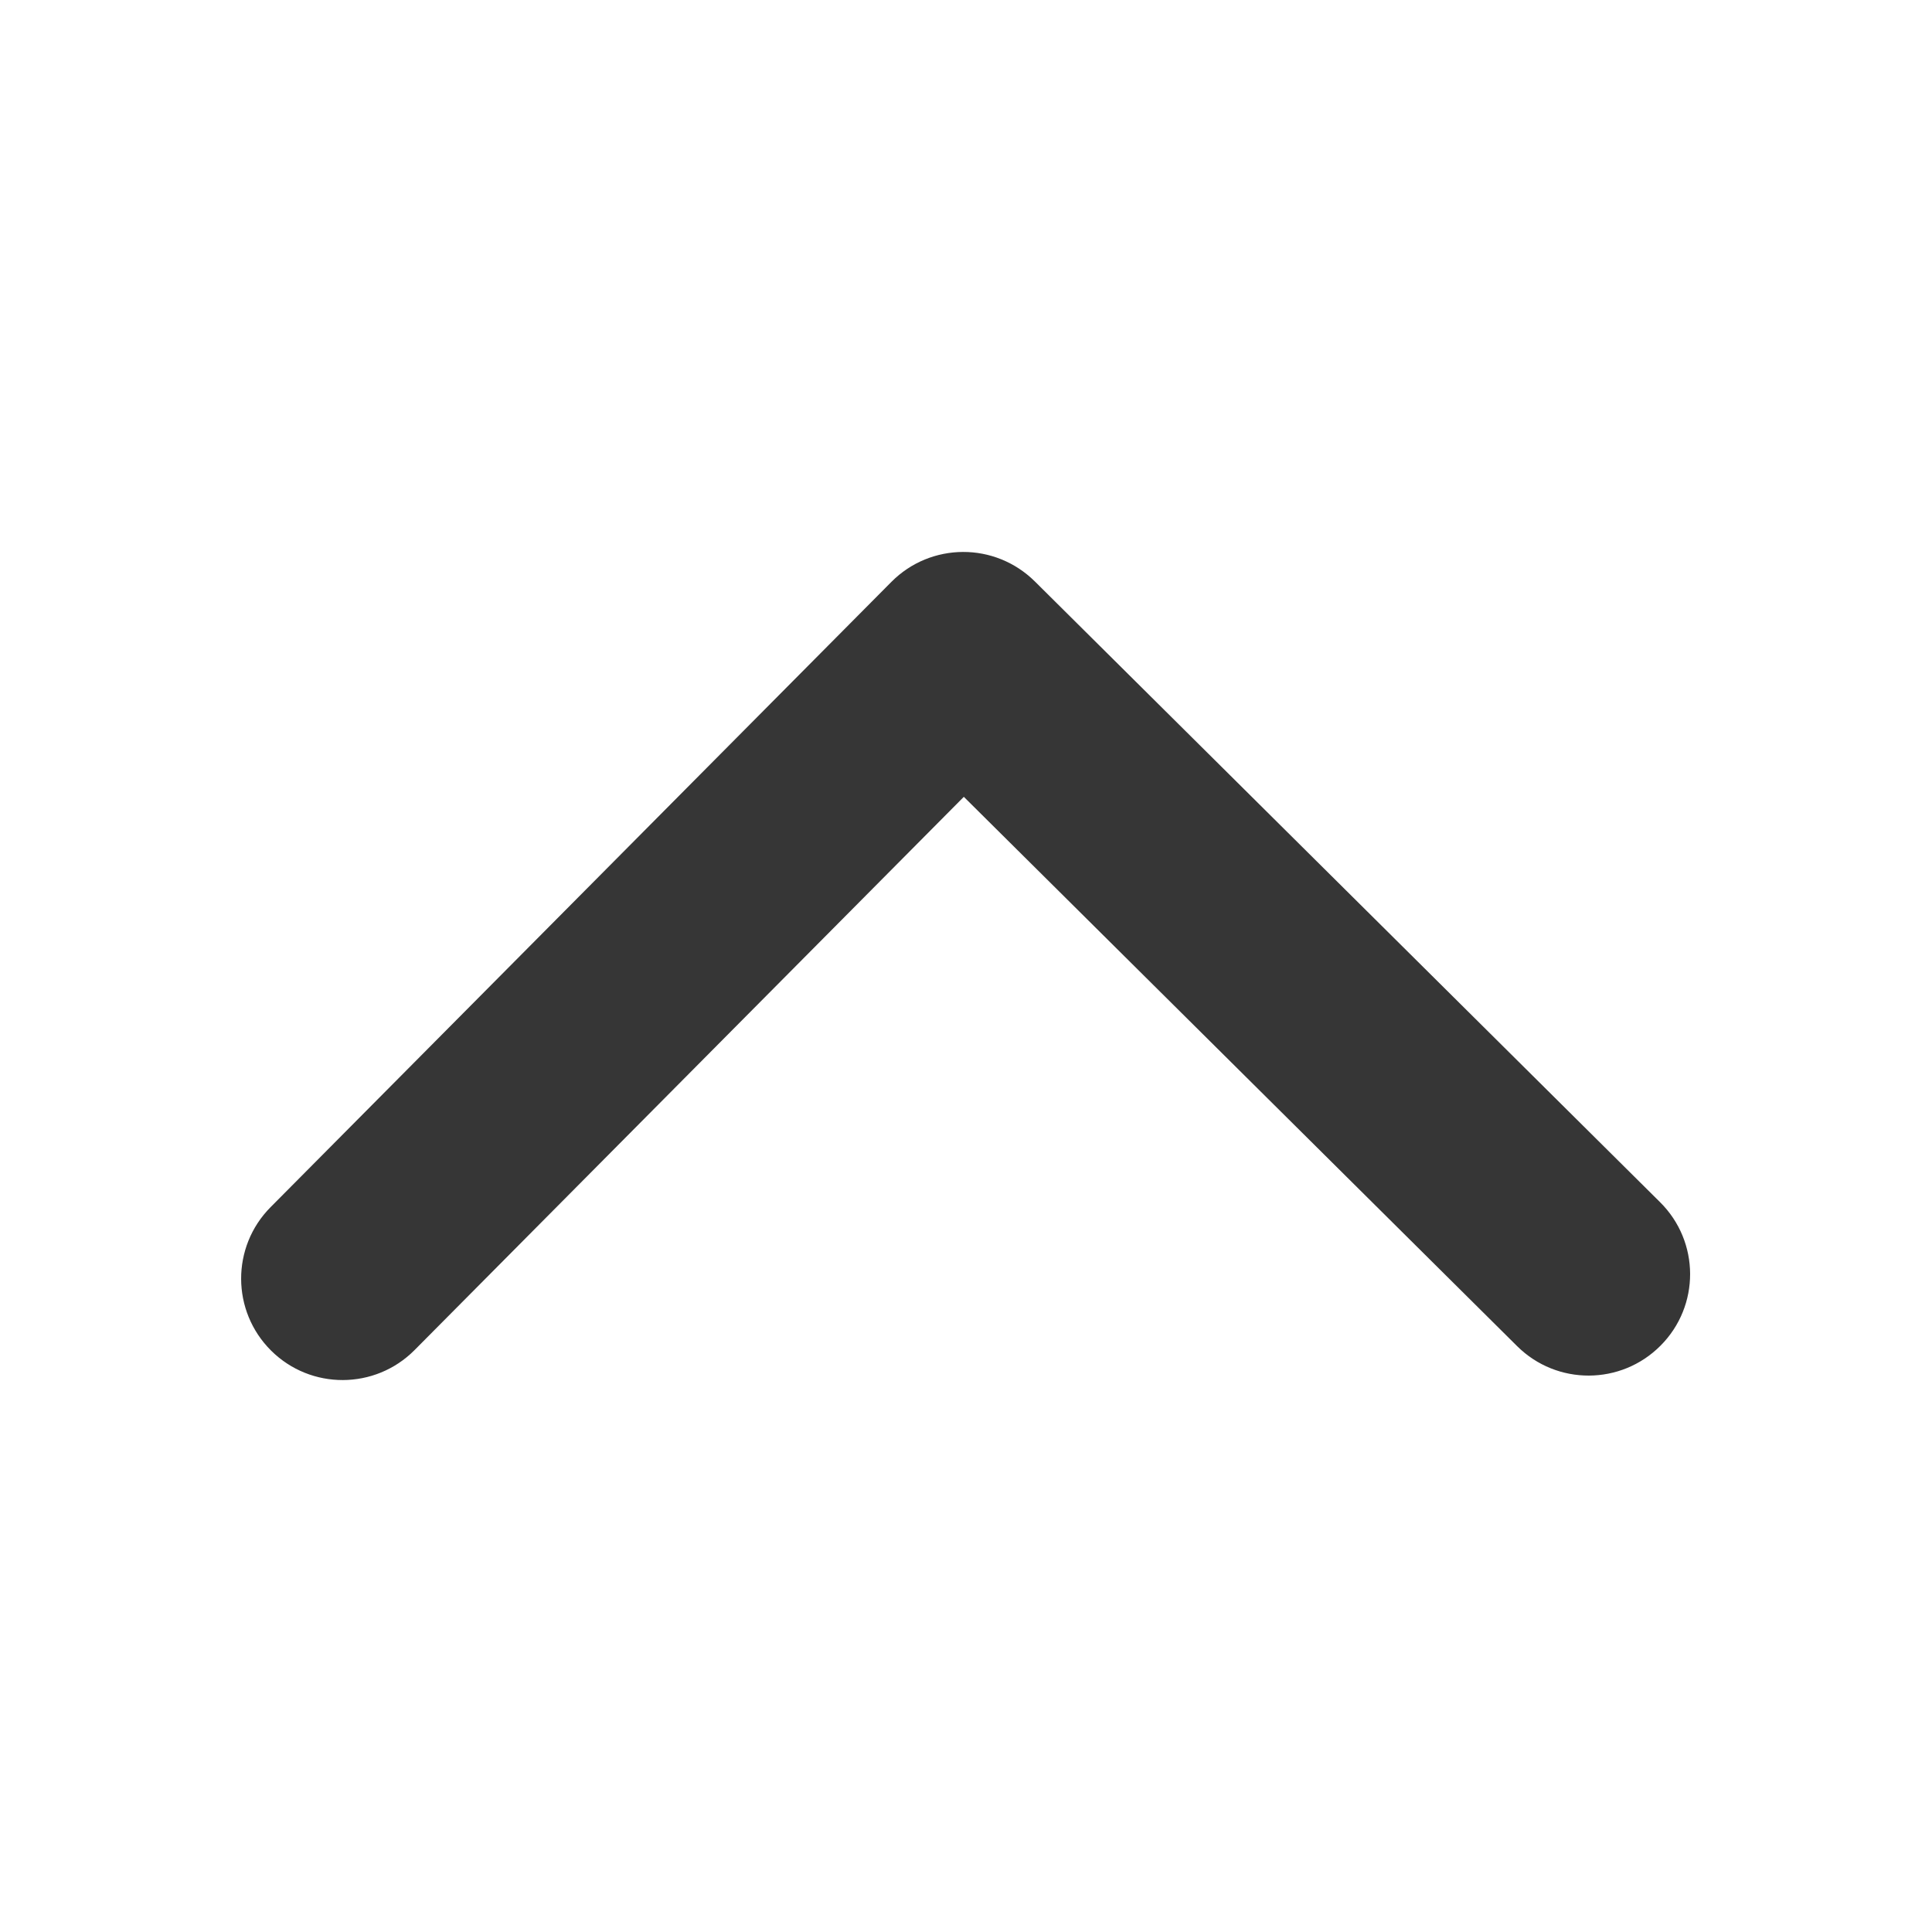
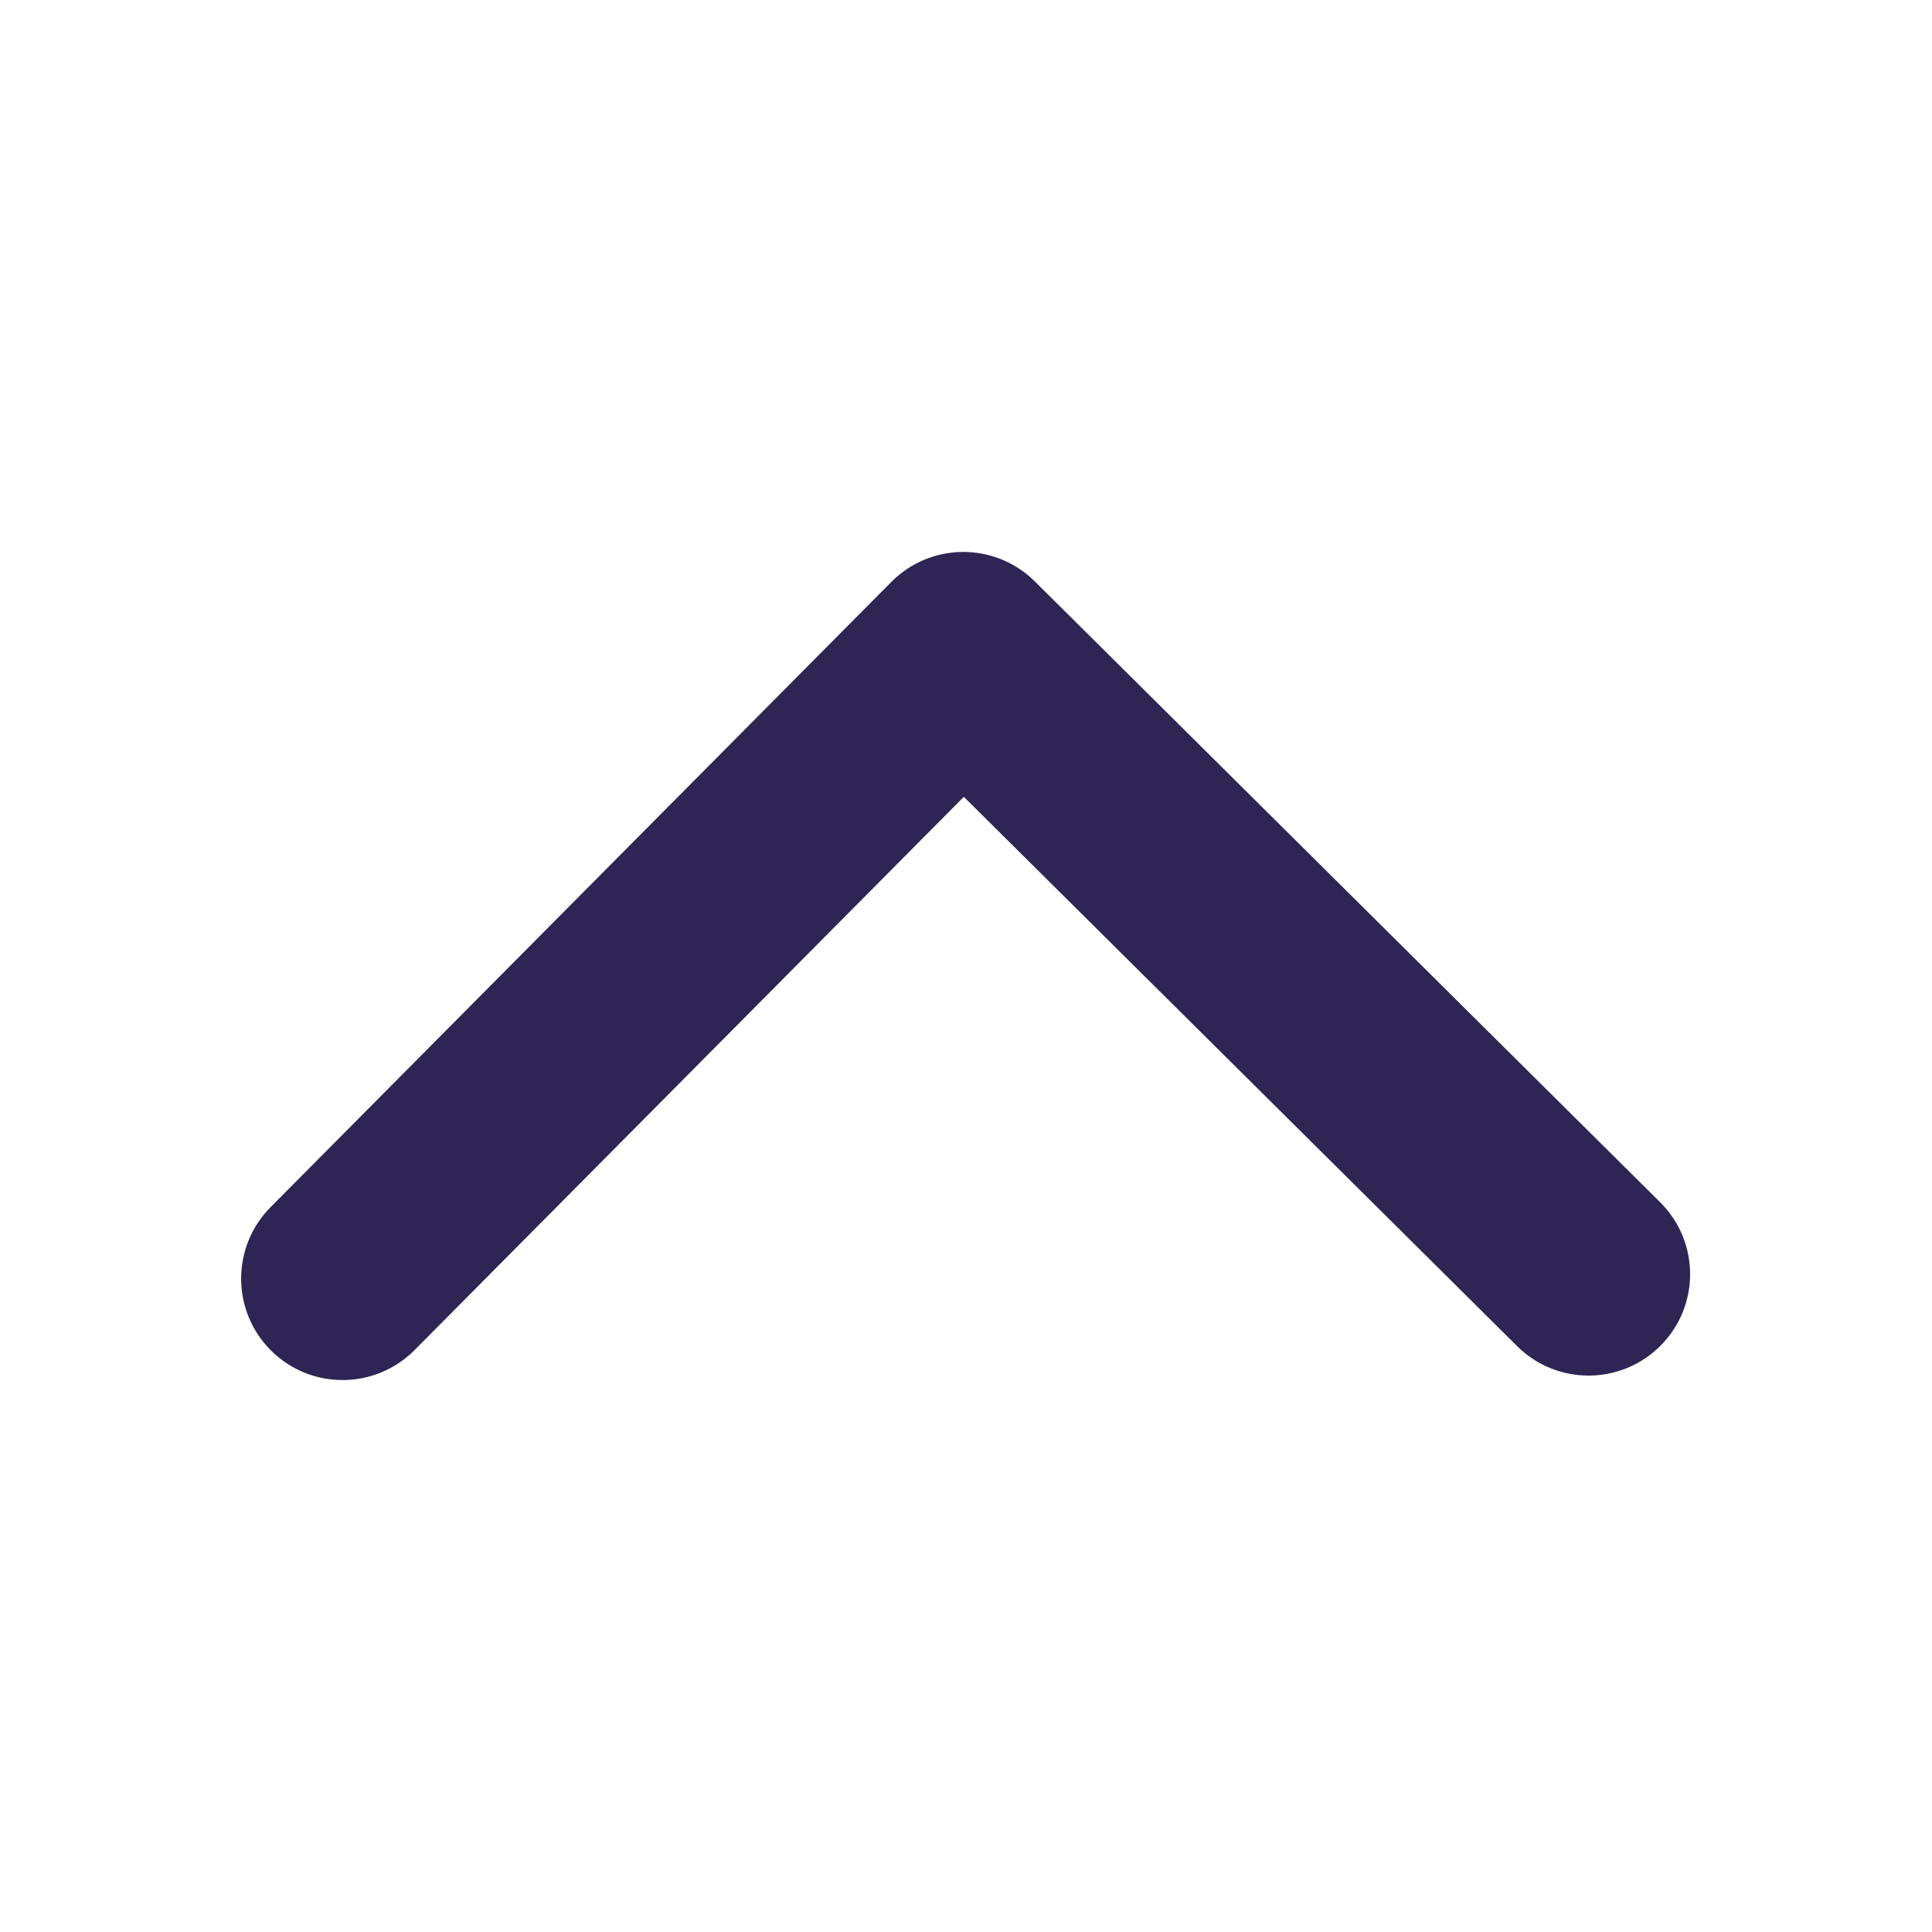
<svg xmlns="http://www.w3.org/2000/svg" width="16" height="16" version="1.1">
  <g transform="matrix(1 0 0 -1 -361 45.001)">
-     <path d="m369.57 40.186 5.178-5.141c0.33-0.327 0.332-0.859 4e-3 -1.188-0.327-0.329-0.859-0.331-1.188-0.004l-4.582 4.549-4.549-4.582c-0.327-0.329-0.859-0.331-1.188-0.004-0.329 0.327-0.331 0.859-4e-3 1.188l5.141 5.178c0.164 0.165 0.378 0.247 0.593 0.248 0.215 7.77e-4 0.43-0.081 0.595-0.244z" fill="#363636" stroke-width=".027" />
+     <path d="m369.57 40.186 5.178-5.141c0.33-0.327 0.332-0.859 4e-3 -1.188-0.327-0.329-0.859-0.331-1.188-0.004l-4.582 4.549-4.549-4.582c-0.327-0.329-0.859-0.331-1.188-0.004-0.329 0.327-0.331 0.859-4e-3 1.188l5.141 5.178c0.164 0.165 0.378 0.247 0.593 0.248 0.215 7.77e-4 0.43-0.081 0.595-0.244z" fill="#2f2554" stroke-width=".027" />
  </g>
</svg>
